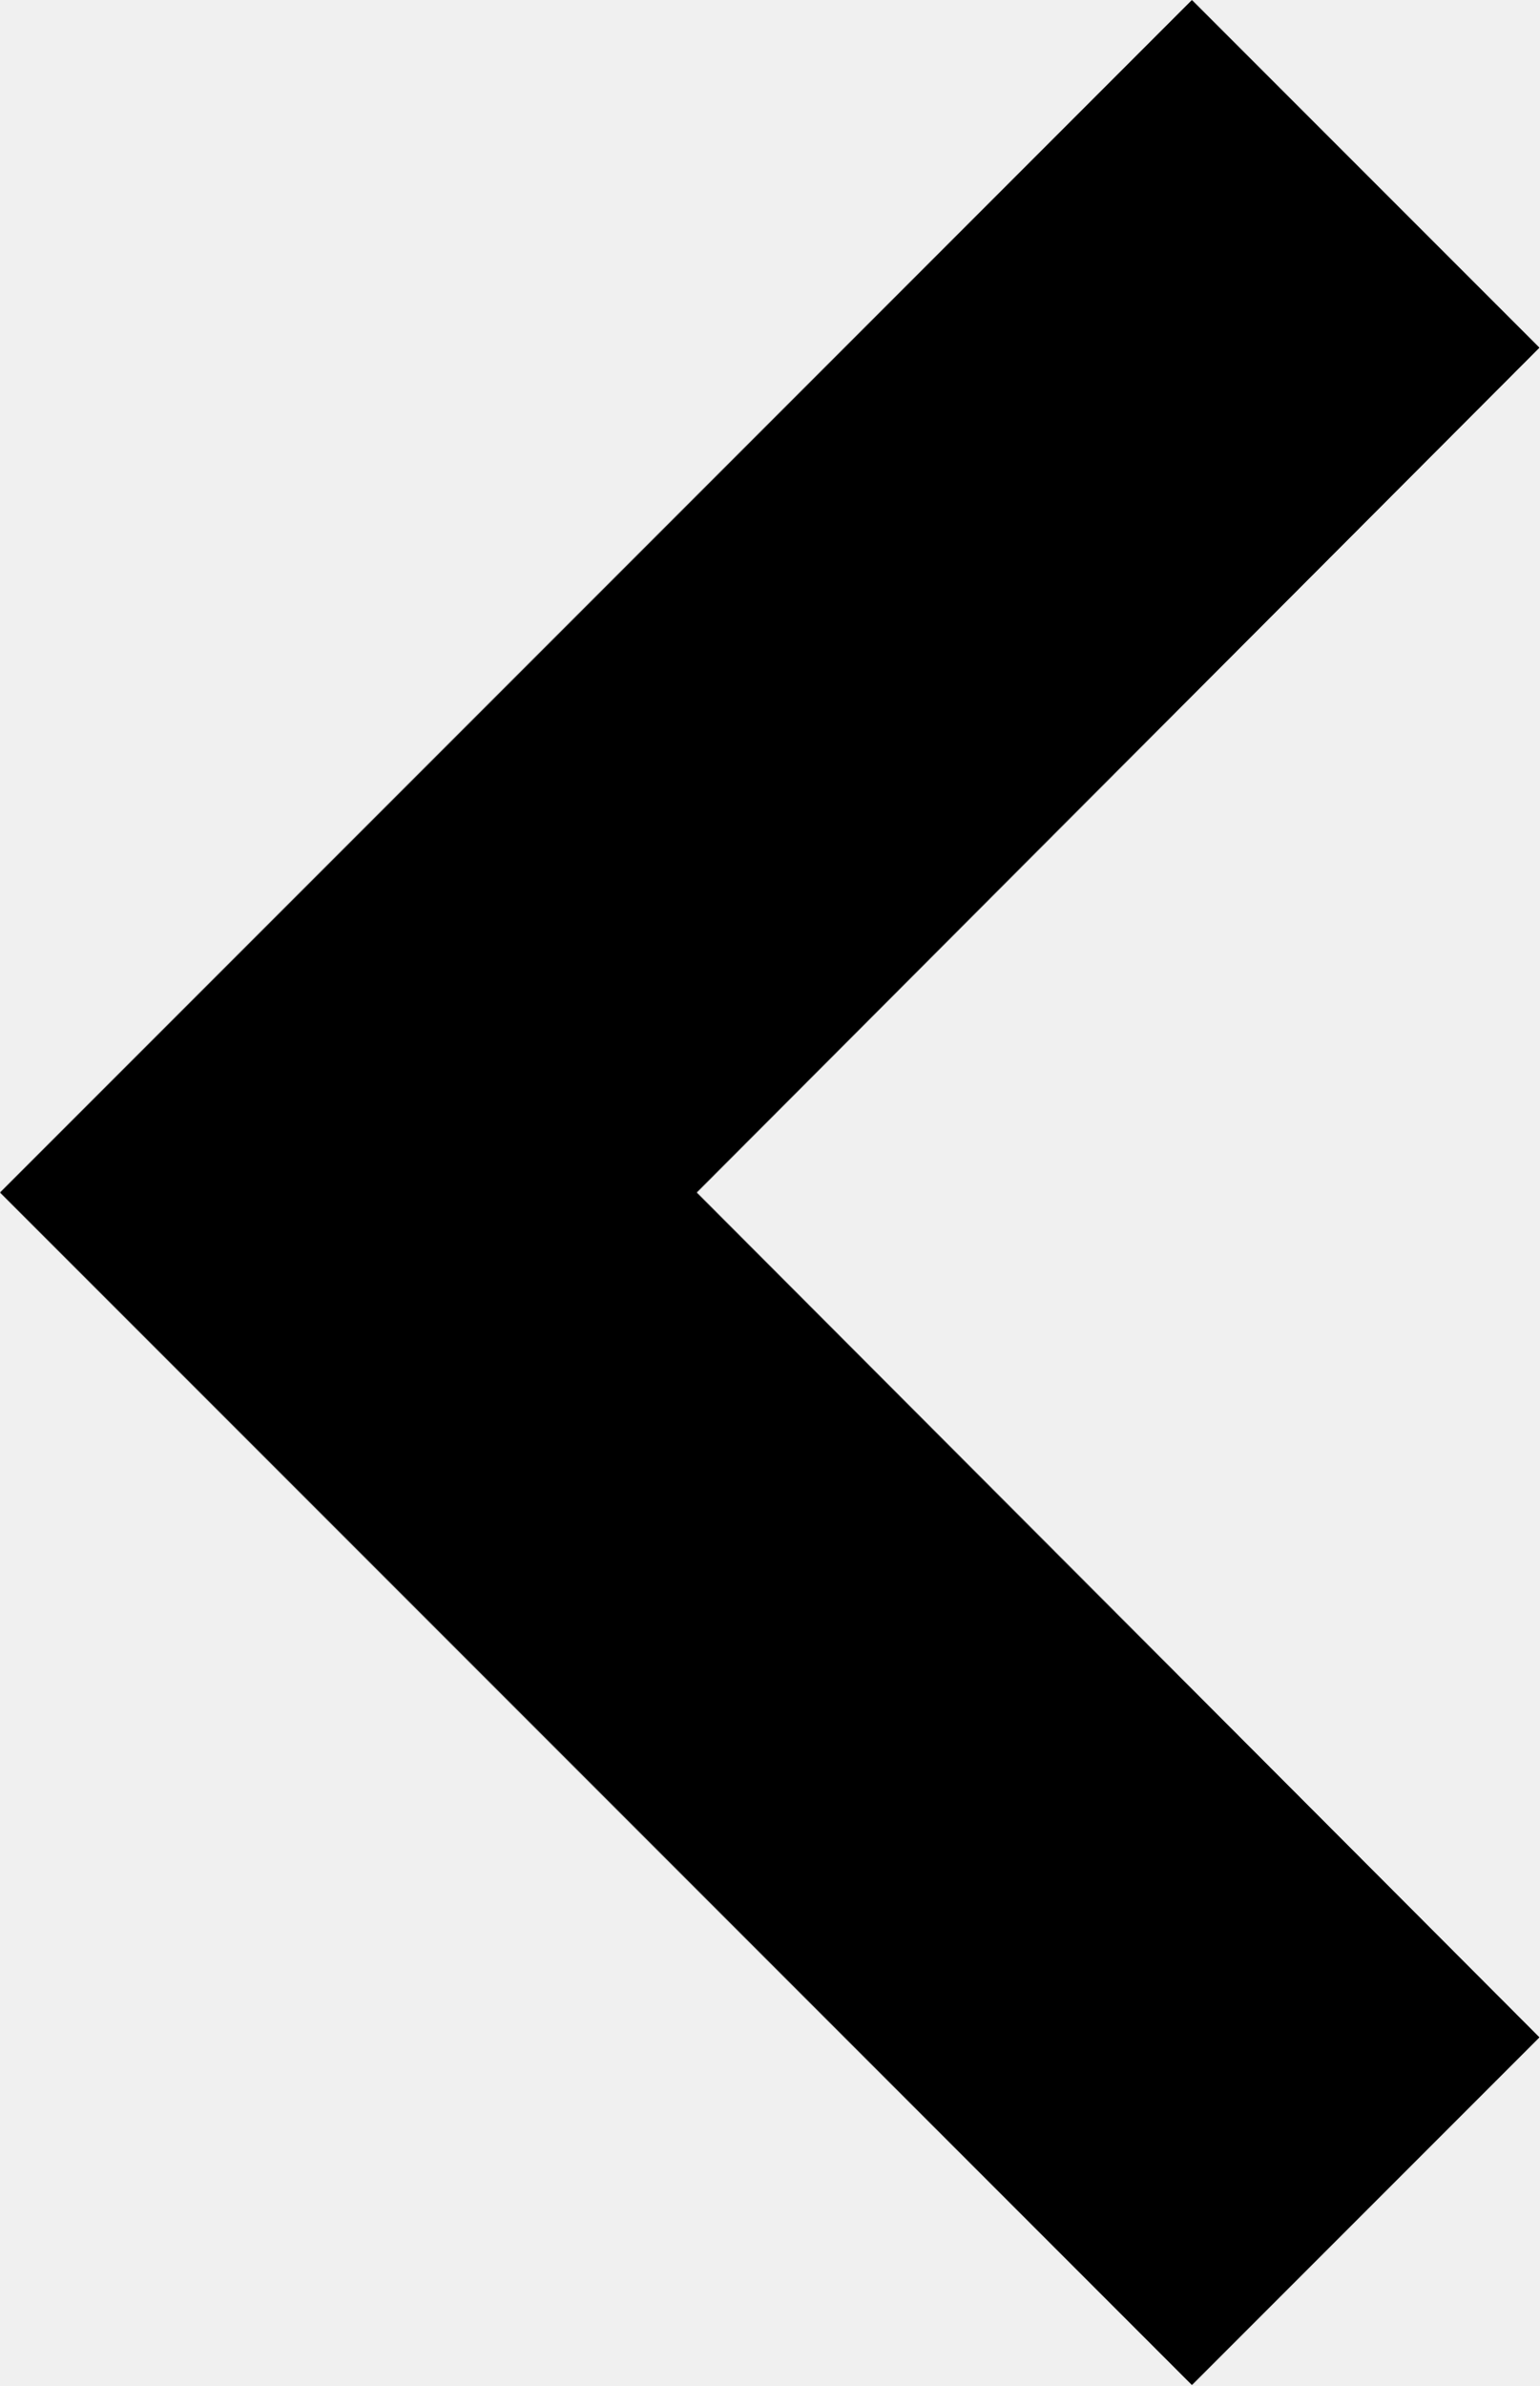
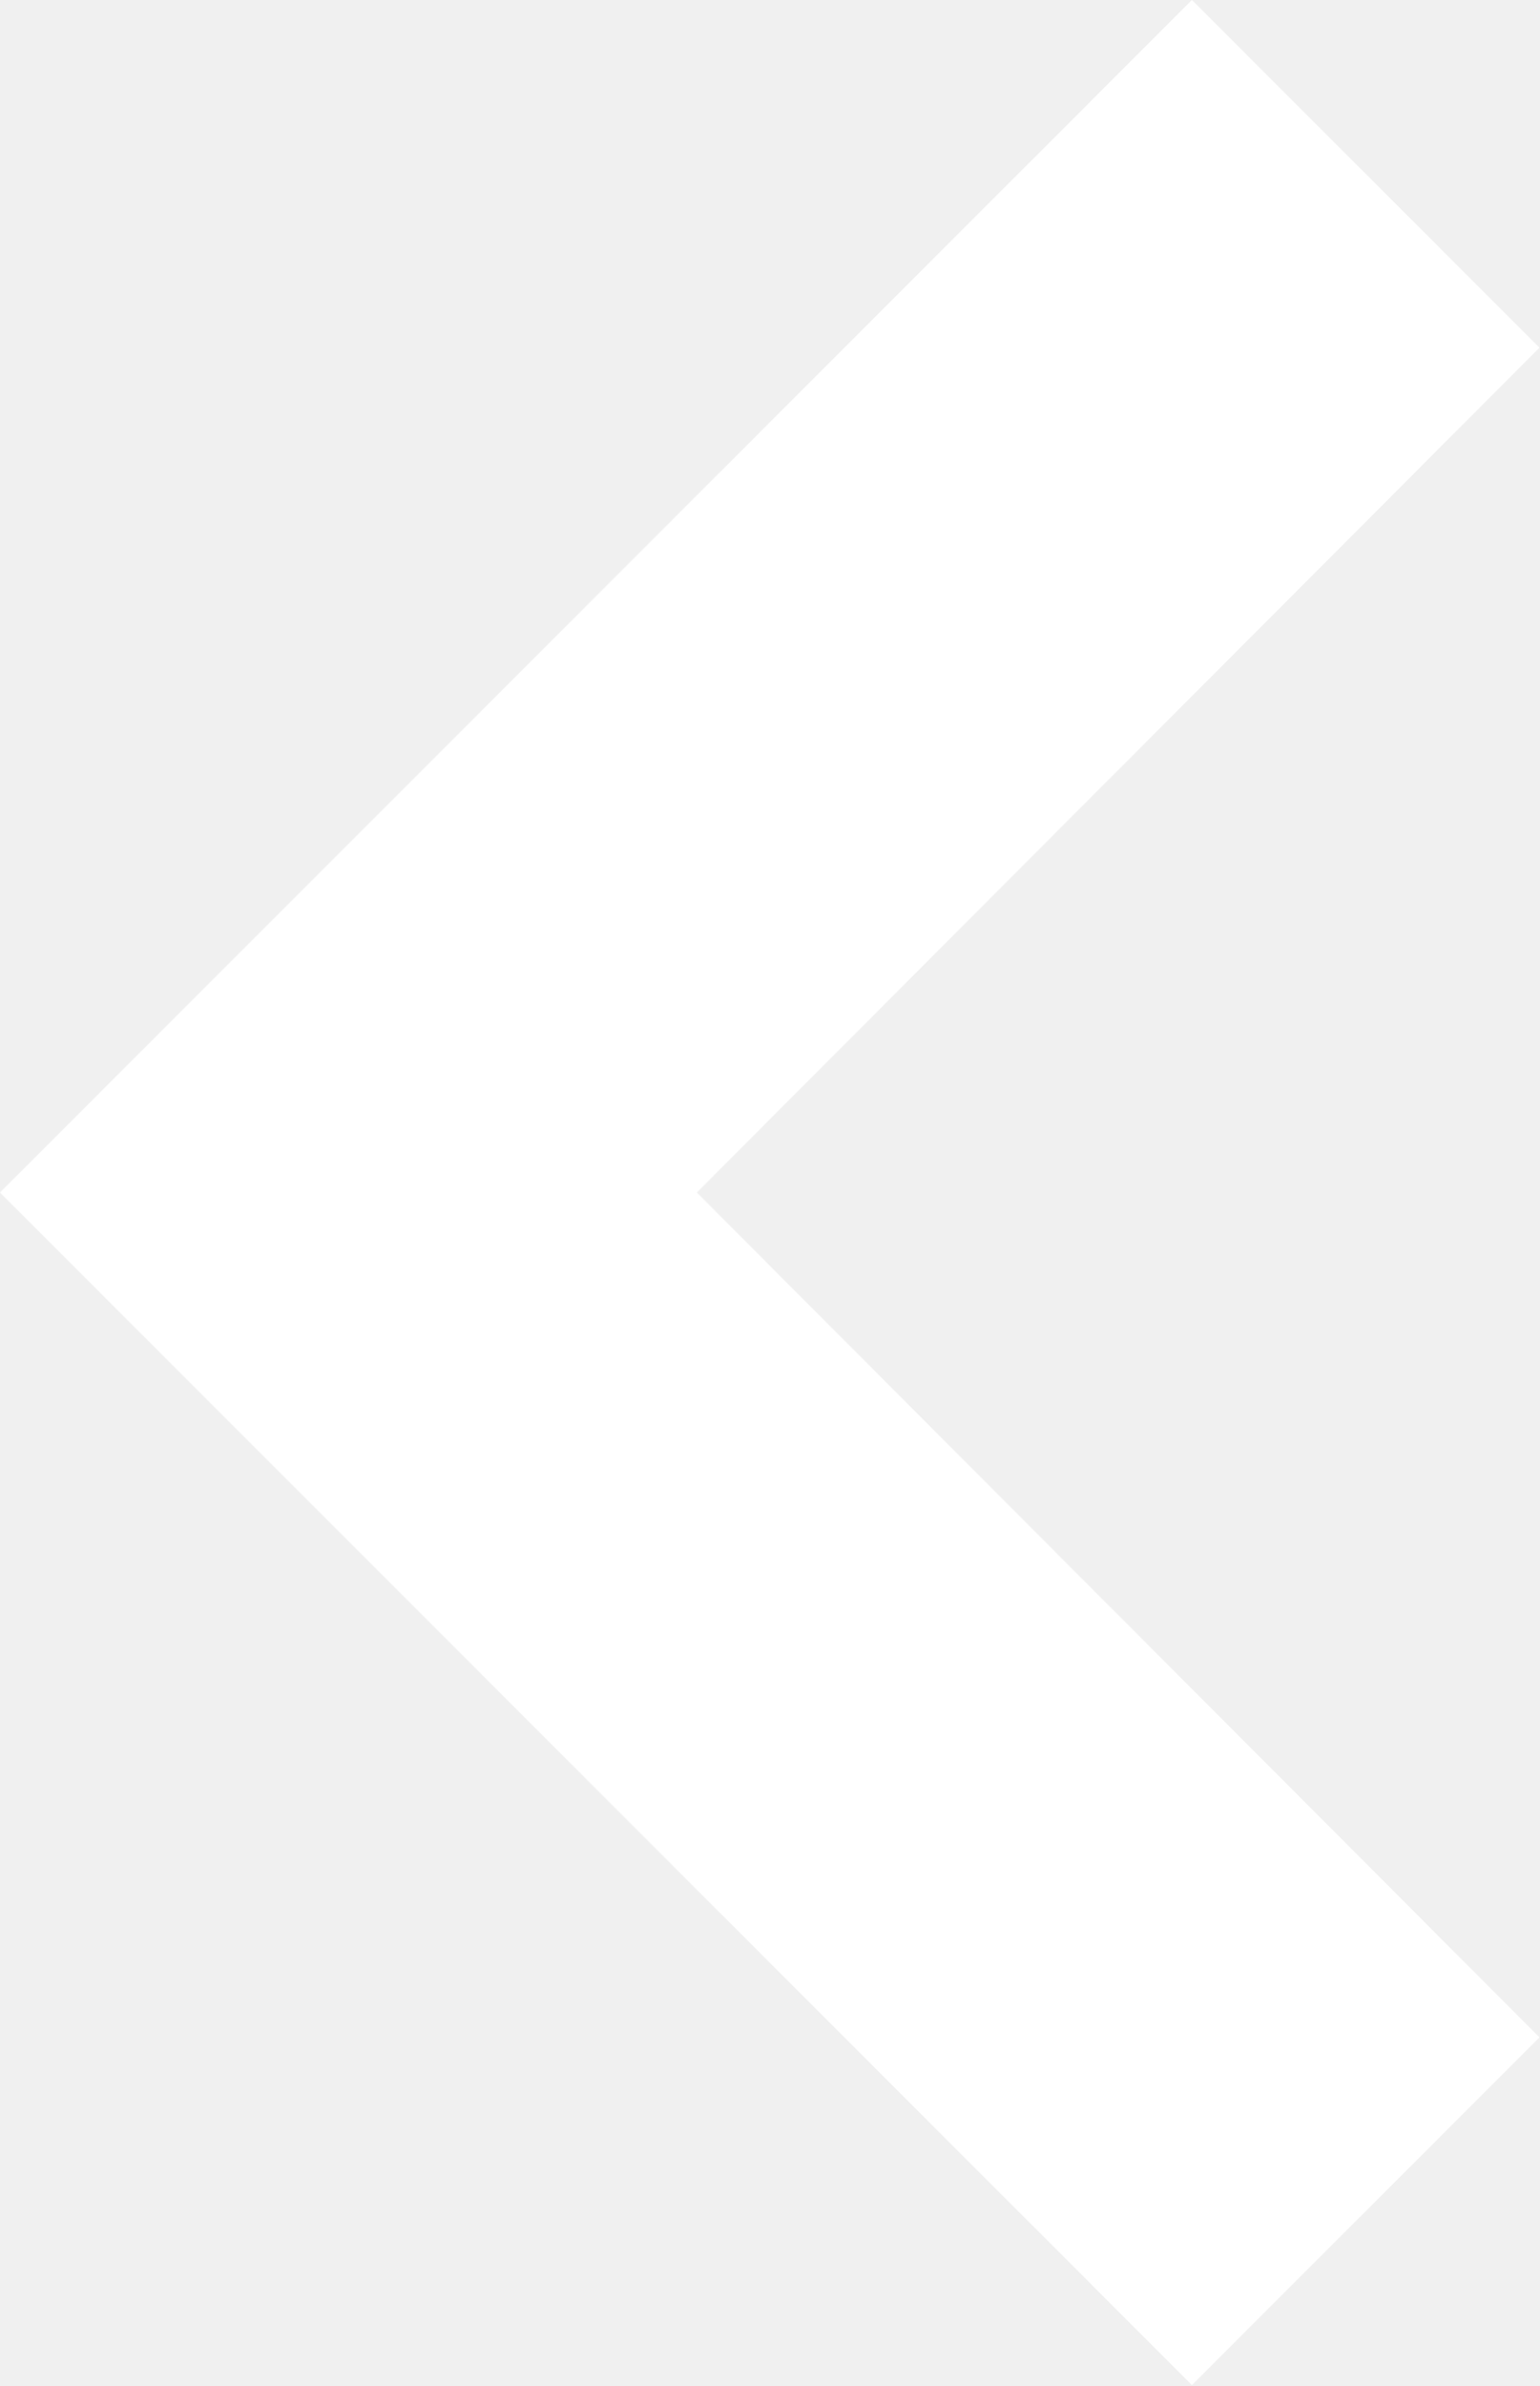
<svg xmlns="http://www.w3.org/2000/svg" width="12.353" height="19.13" viewBox="0 0 12.353 19.13">
-   <path id="Icon_material-keyboard-arrow-down" data-name="Icon material-keyboard-arrow-down" d="M11.082,11.76l6.776,6.762,6.776-6.762,2.082,2.082L17.858,22.7,9,13.842Z" transform="translate(23.407 -8.293) rotate(90)" stroke="#000" stroke-width="1" />
+   <path id="Icon_material-keyboard-arrow-down" data-name="Icon material-keyboard-arrow-down" d="M11.082,11.76l6.776,6.762,6.776-6.762,2.082,2.082L17.858,22.7,9,13.842Z" transform="translate(23.407 -8.293) rotate(90)" fill="#fff" stroke="#fff" stroke-width="1" />
</svg>
